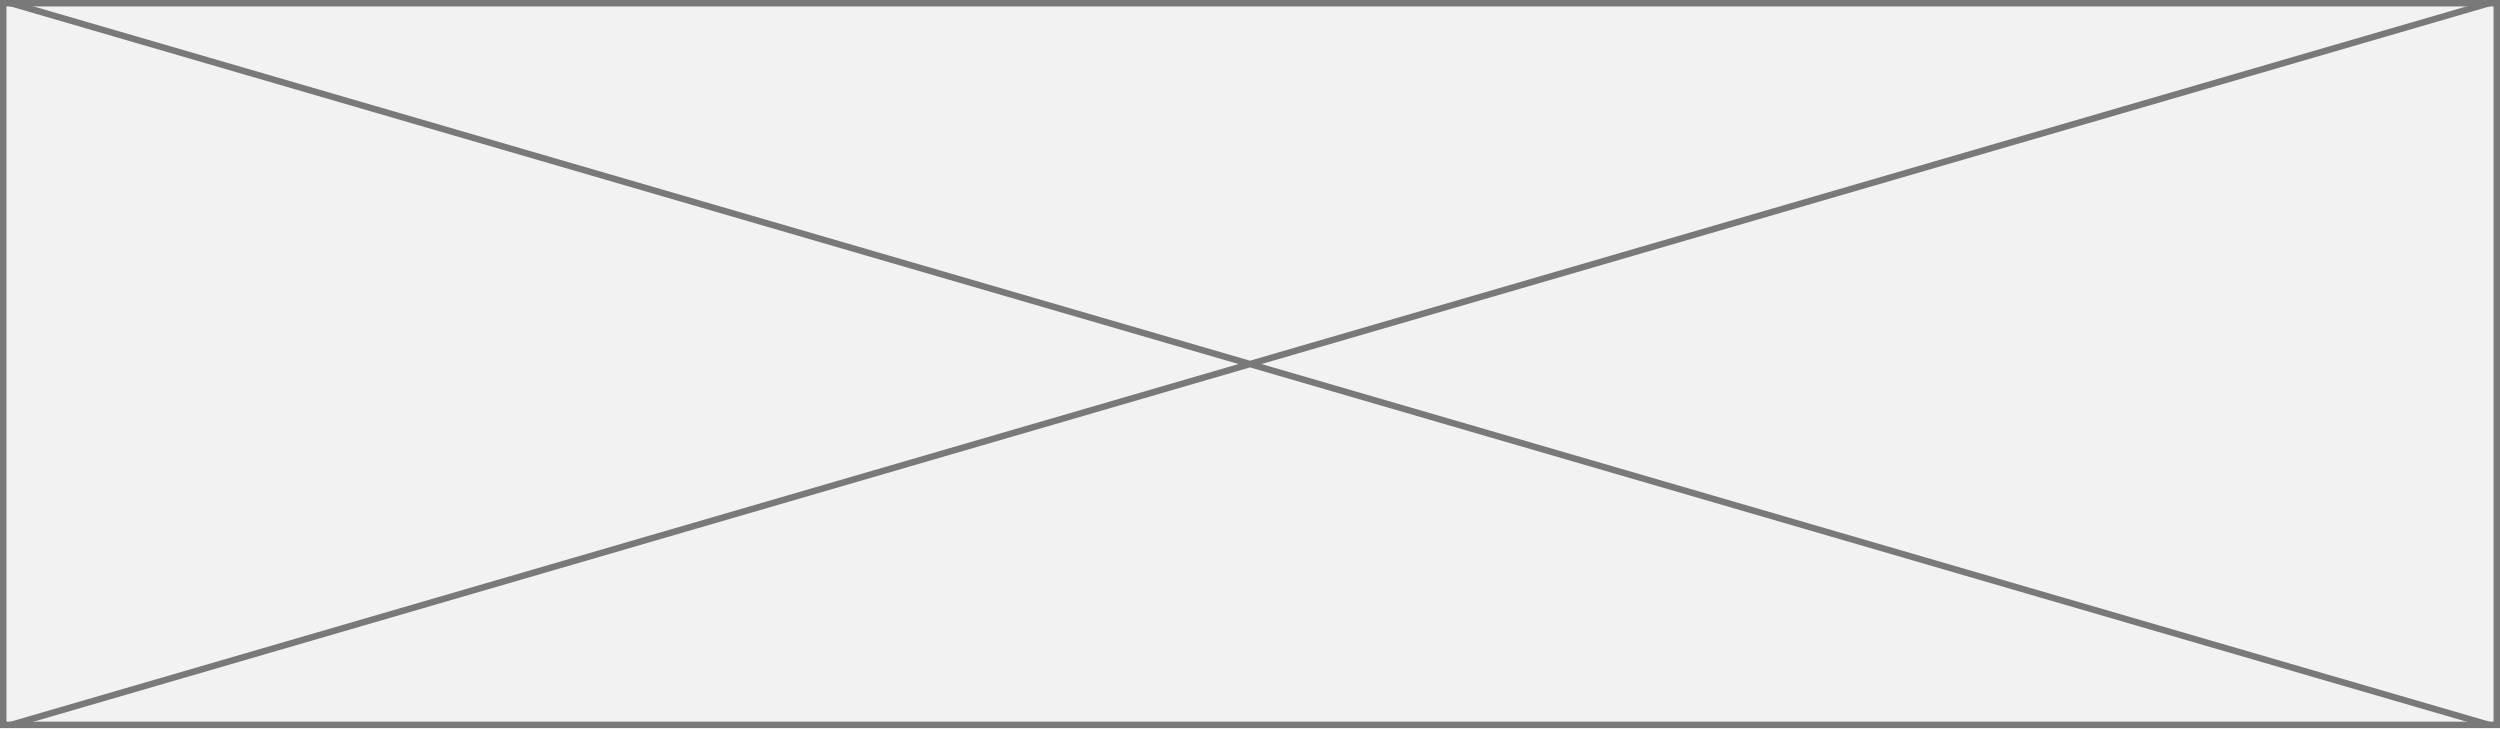
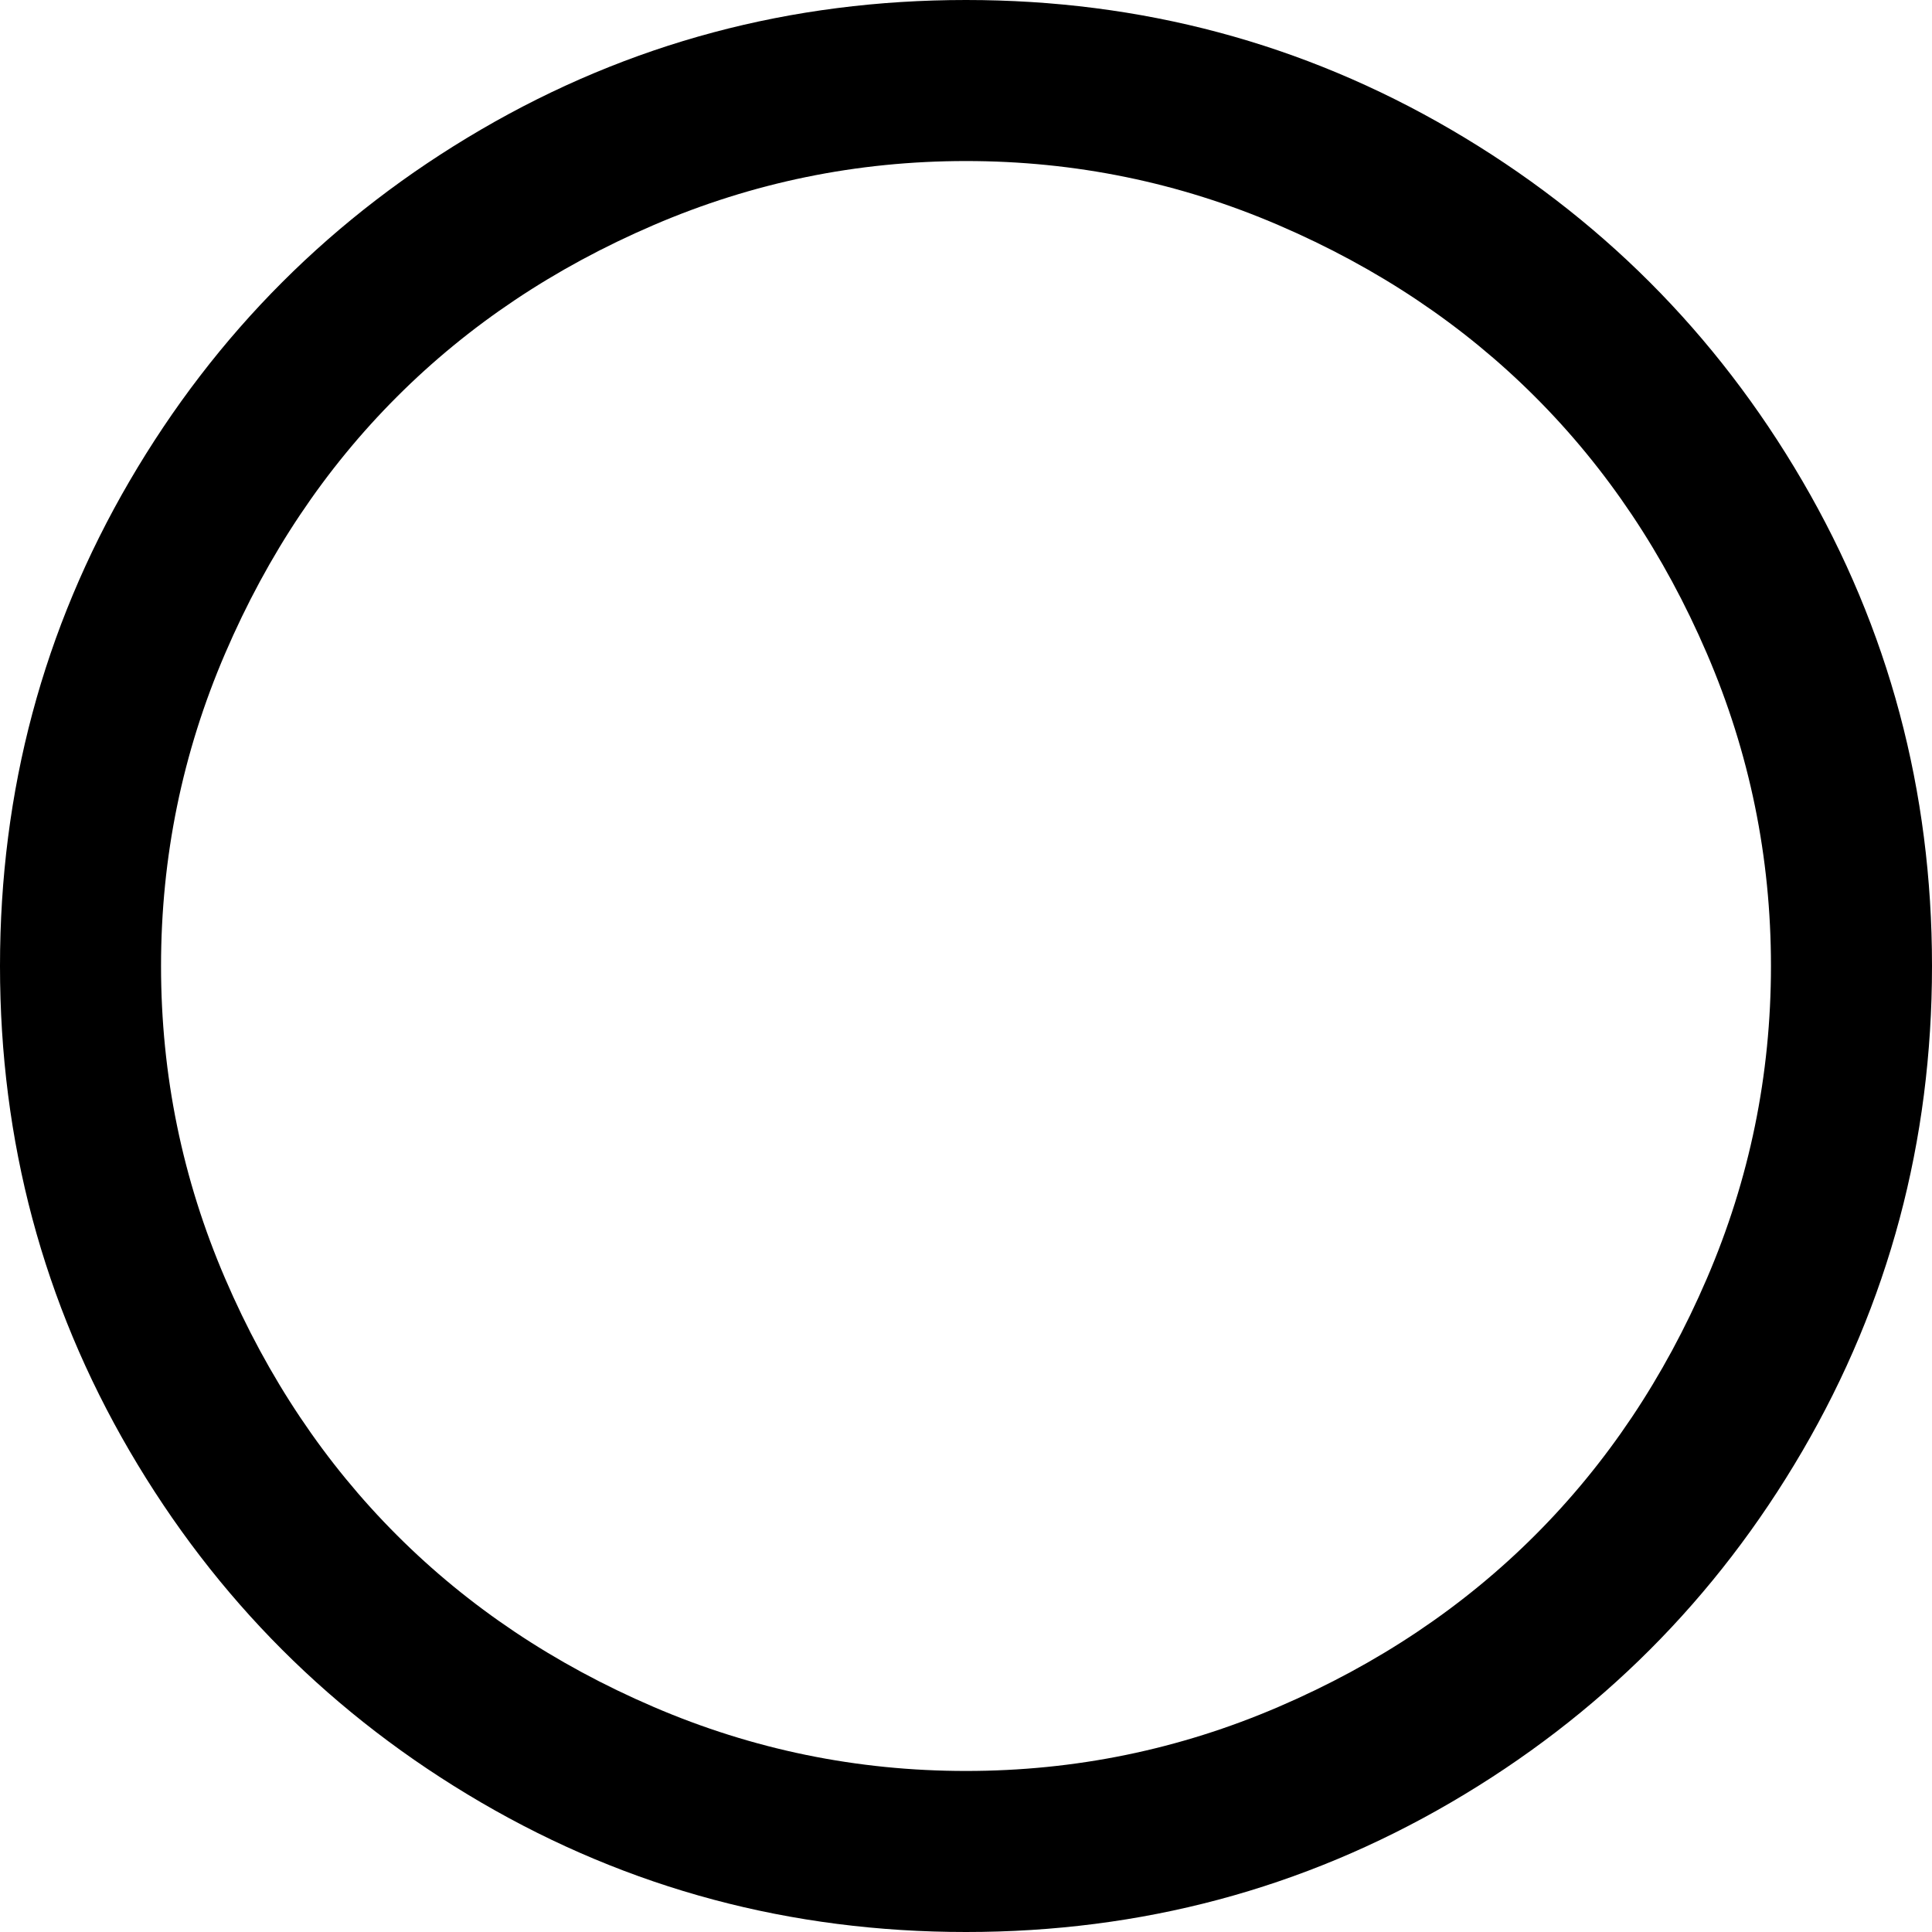
- <svg xmlns="http://www.w3.org/2000/svg" version="1.1" width="388px" height="113px">
-   <g transform="matrix(1 0 0 1 833 -1827 )">
-     <path d="M -832.5 1827.5  L -445.5 1827.5  L -445.5 1939.5  L -832.5 1939.5  L -832.5 1827.5  Z " fill-rule="nonzero" fill="#f2f2f2" stroke="none" />
-     <path d="M -832.5 1827.5  L -445.5 1827.5  L -445.5 1939.5  L -832.5 1939.5  L -832.5 1827.5  Z " stroke-width="1" stroke="#797979" fill="none" />
-     <path d="M -831.352 1827.48  L -446.648 1939.52  M -446.648 1827.48  L -831.352 1939.52  " stroke-width="1" stroke="#797979" fill="none" />
+ <svg xmlns="http://www.w3.org/2000/svg" version="1.1" width="17px" height="17px">
+   <g transform="matrix(1 0 0 1 -4023 -243 )">
+     <path d="M 11.25 1.981  C 10.376 1.605  9.459 1.417  8.5 1.417  C 7.541 1.417  6.624 1.605  5.75 1.981  C 4.875 2.357  4.123 2.861  3.492 3.492  C 2.861 4.123  2.357 4.875  1.981 5.75  C 1.605 6.624  1.417 7.541  1.417 8.5  C 1.417 9.459  1.605 10.376  1.981 11.25  C 2.357 12.125  2.861 12.877  3.492 13.508  C 4.123 14.139  4.875 14.643  5.75 15.019  C 6.624 15.395  7.541 15.583  8.5 15.583  C 9.459 15.583  10.376 15.395  11.25 15.019  C 12.125 14.643  12.877 14.139  13.508 13.508  C 14.139 12.877  14.643 12.125  15.019 11.25  C 15.395 10.376  15.583 9.459  15.583 8.5  C 15.583 7.541  15.395 6.624  15.019 5.75  C 14.643 4.875  14.139 4.123  13.508 3.492  C 12.877 2.861  12.125 2.357  11.25 1.981  Z M 15.86 4.233  C 16.62 5.536  17 6.958  17 8.5  C 17 10.042  16.62 11.464  15.86 12.767  C 15.1 14.069  14.069 15.1  12.767 15.86  C 11.464 16.62  10.042 17  8.5 17  C 6.958 17  5.536 16.62  4.233 15.86  C 2.931 15.1  1.9 14.069  1.14 12.767  C 0.38 11.464  0 10.042  0 8.5  C 0 6.958  0.38 5.536  1.14 4.233  C 1.9 2.931  2.931 1.9  4.233 1.14  C 5.536 0.38  6.958 0  8.5 0  C 10.042 0  11.464 0.38  12.767 1.14  C 14.069 1.9  15.1 2.931  15.86 4.233  Z " fill-rule="nonzero" fill="#000000" stroke="none" transform="matrix(1 0 0 1 4023 243 )" />
  </g>
</svg>
